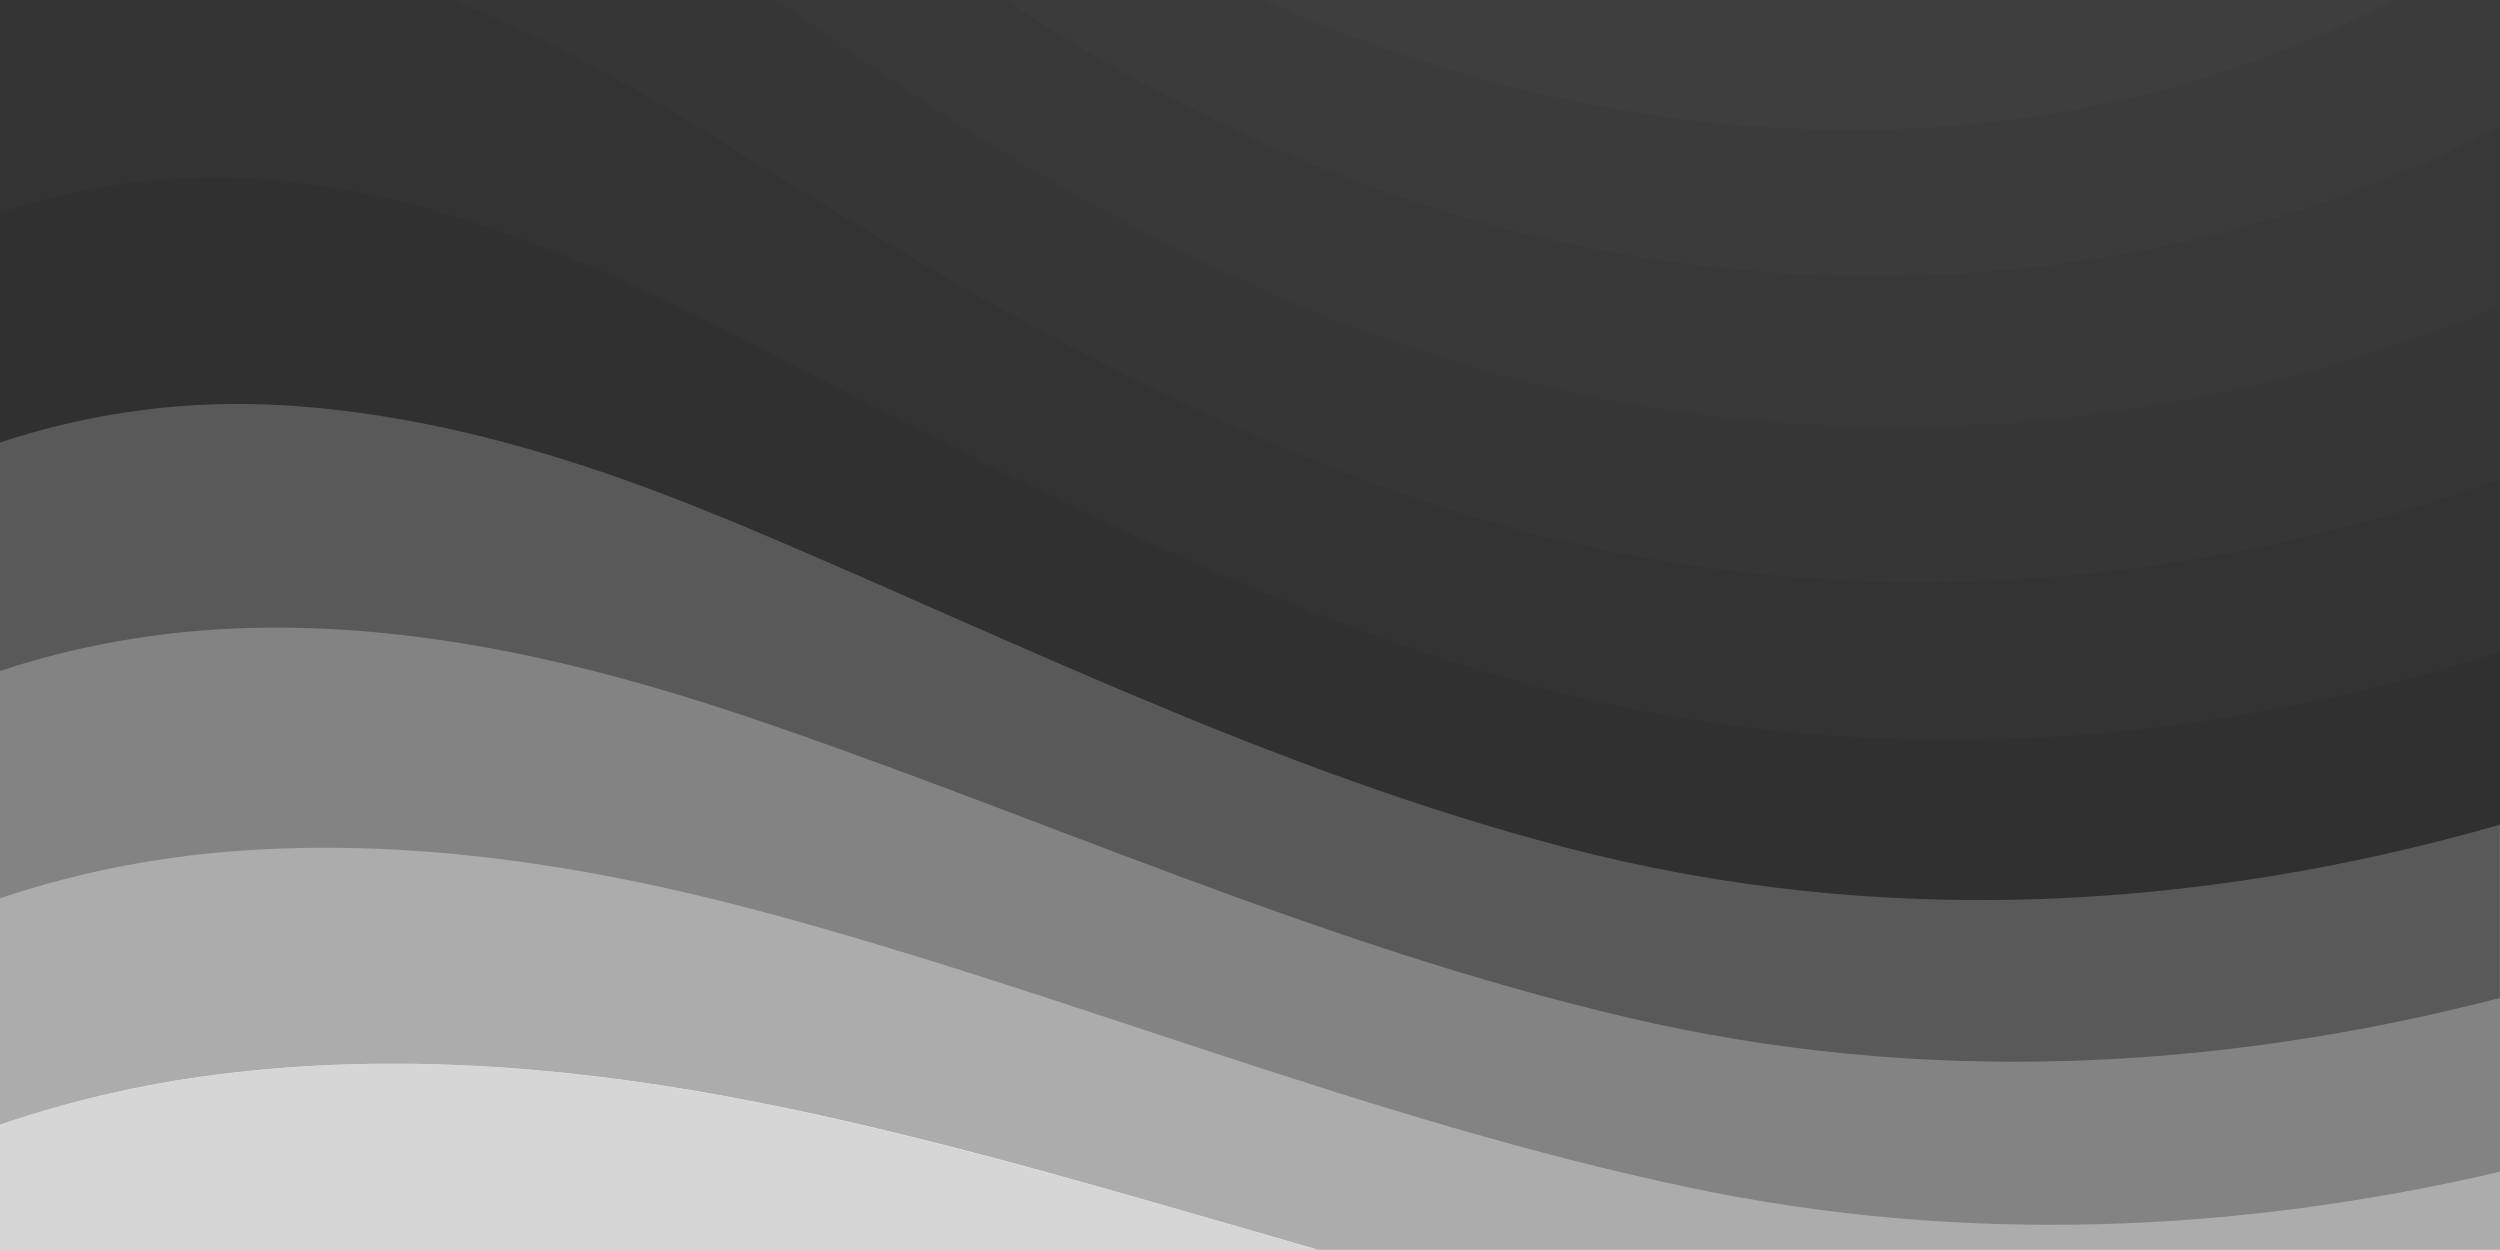
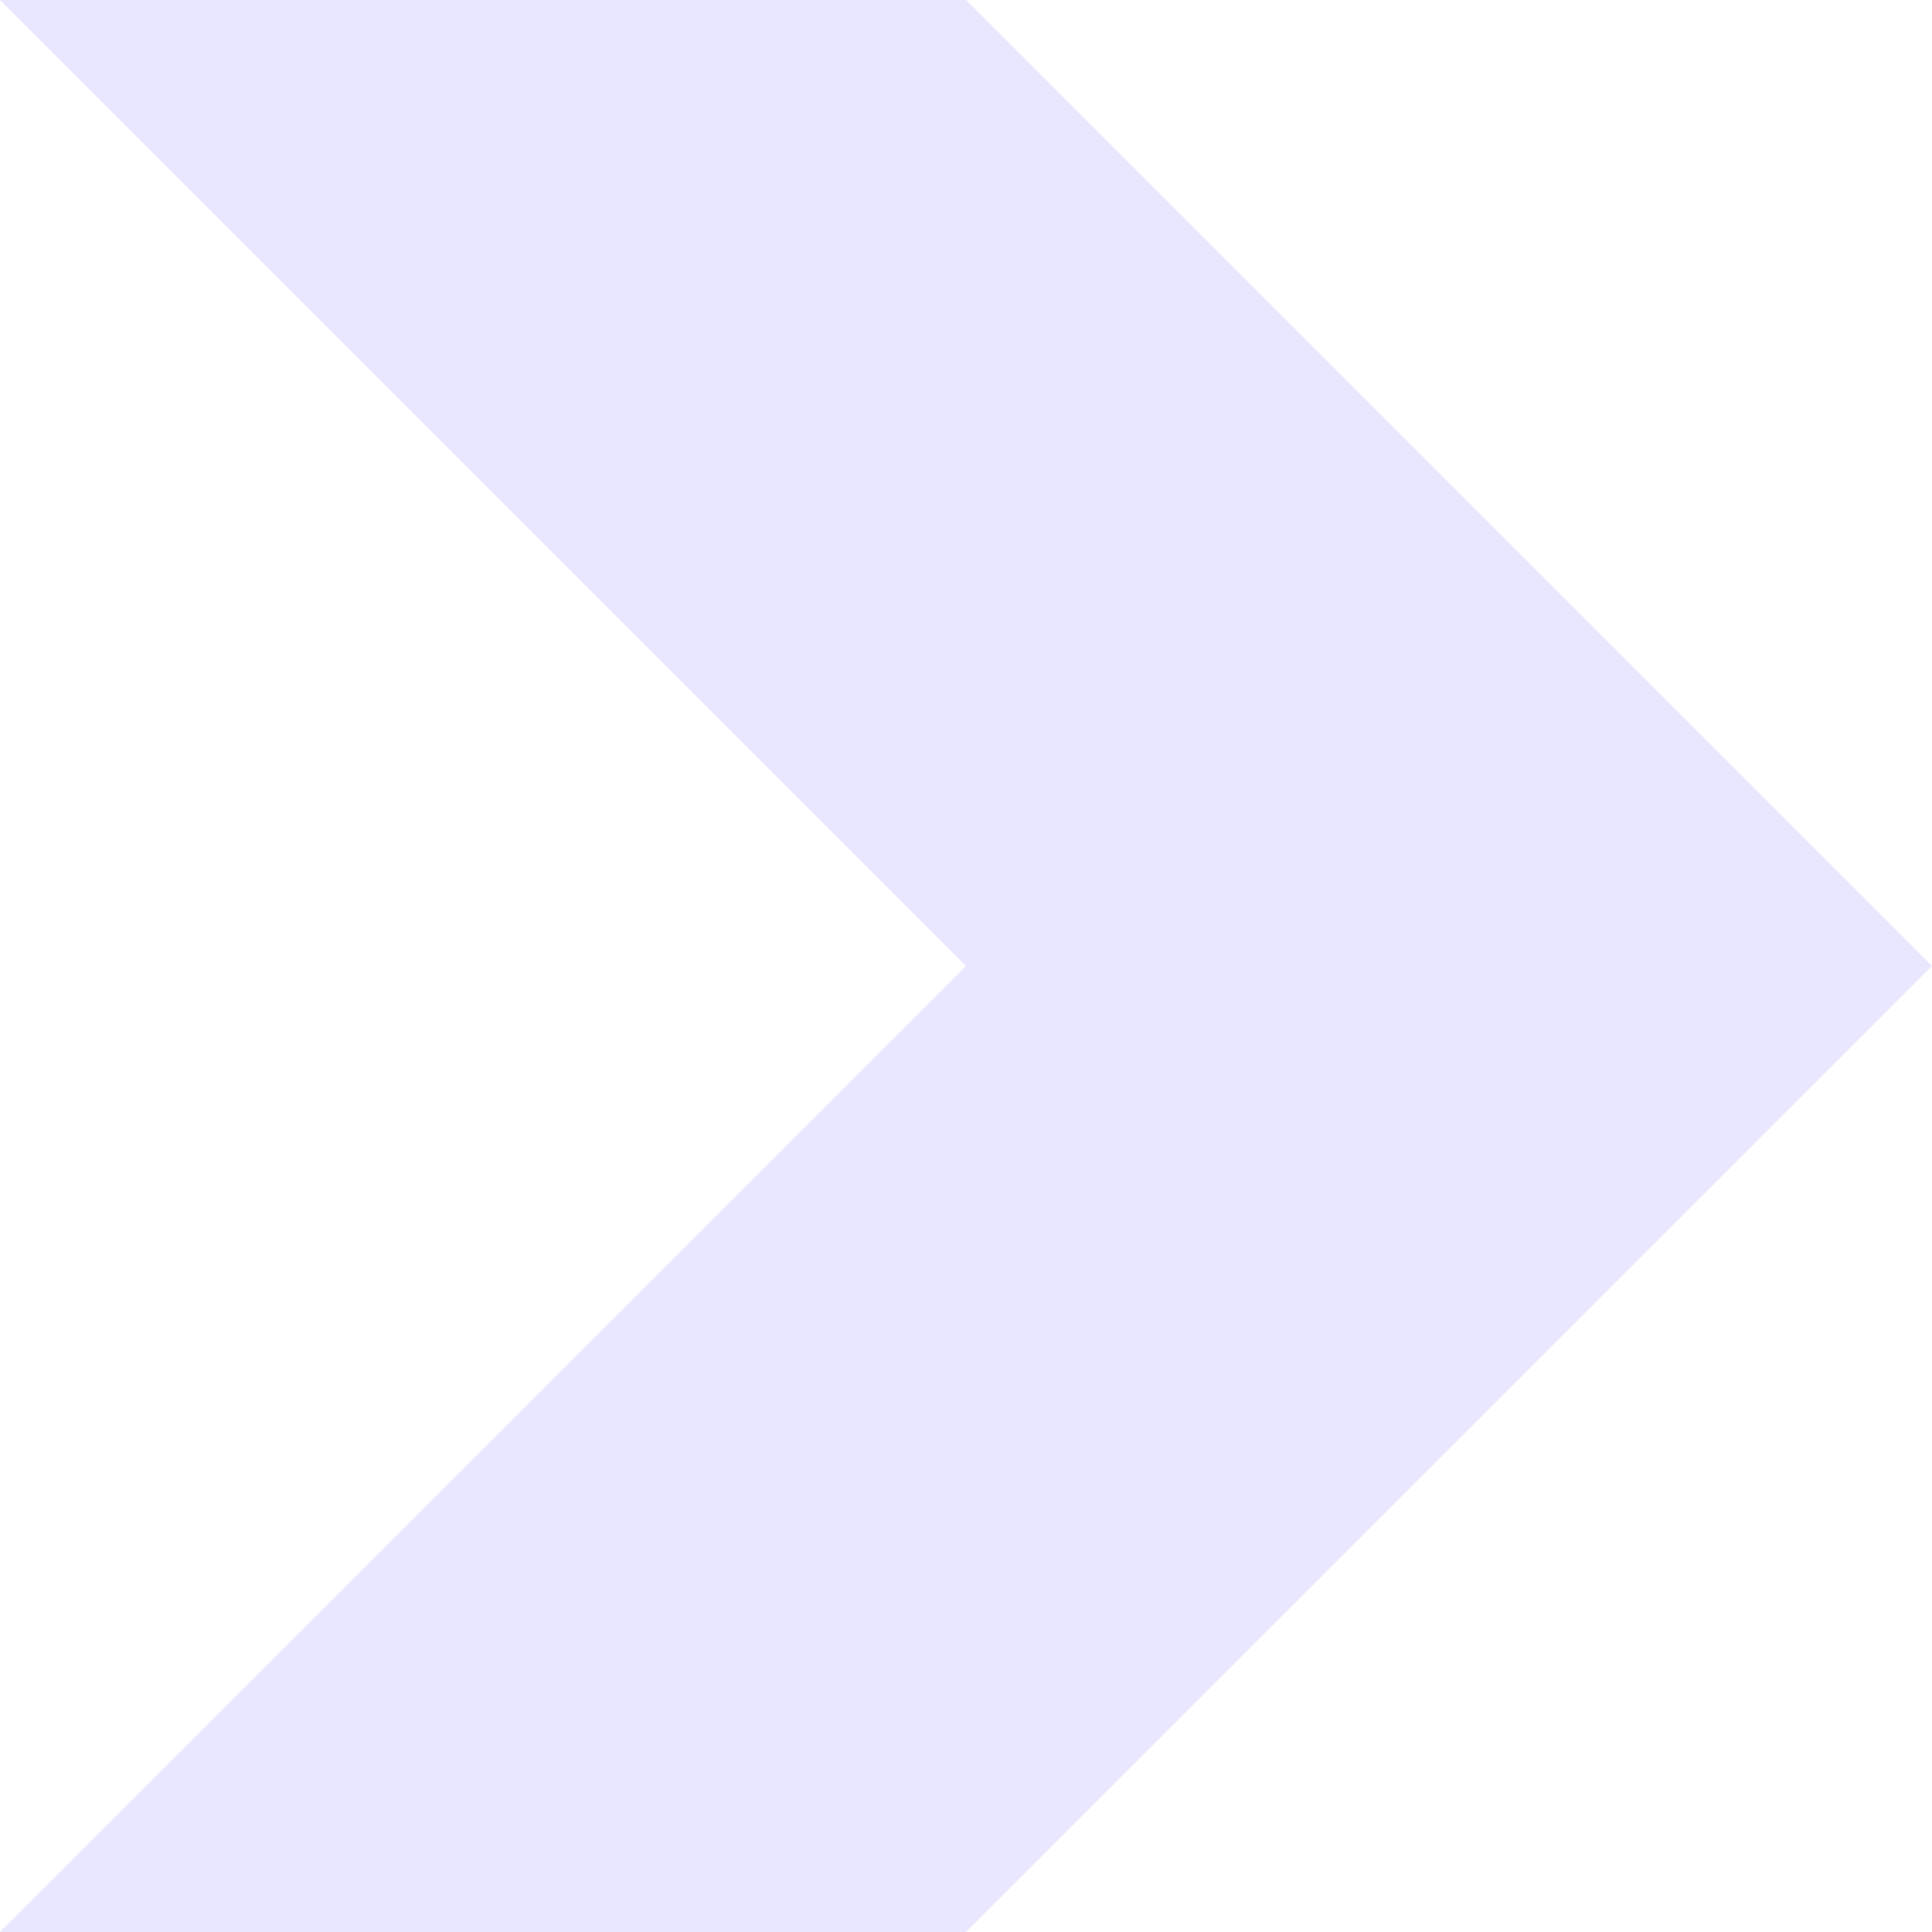
- <svg xmlns="http://www.w3.org/2000/svg" width="100%" height="100%" viewBox="0 0 1600 800">
-   <rect fill="#FFFFFF" width="1600" height="800" />
-   <g fill-opacity="1">
-     <path fill="#d6d6d6" d="M486 705.8c-109.3-21.8-223.4-32.2-335.3-19.4C99.5 692.1 49 703 0 719.8V800h843.8c-115.9-33.2-230.8-68.1-347.6-92.2C492.8 707.1 489.4 706.5 486 705.8z" />
-     <path fill="#acacac" d="M1600 0H0v719.8c49-16.8 99.5-27.8 150.7-33.5c111.9-12.7 226-2.4 335.3 19.4c3.4 0.7 6.8 1.4 10.2 2c116.8 24 231.7 59 347.6 92.2H1600V0z" />
-     <path fill="#838383" d="M478.4 581c3.2 0.8 6.4 1.7 9.5 2.5c196.2 52.5 388.7 133.5 593.5 176.6c174.2 36.6 349.5 29.2 518.6-10.2V0H0v574.9c52.3-17.6 106.5-27.7 161.1-30.9C268.4 537.4 375.7 554.2 478.4 581z" />
-     <path fill="#595959" d="M0 0v429.4c55.6-18.4 113.5-27.3 171.4-27.7c102.8-0.8 203.2 22.7 299.3 54.5c3 1 5.9 2 8.9 3c183.6 62 365.7 146.1 562.4 192.1c186.7 43.7 376.3 34.4 557.9-12.6V0H0z" />
-     <path fill="#303030" d="M181.8 259.4c98.2 6 191.9 35.2 281.3 72.1c2.8 1.1 5.5 2.3 8.3 3.4c171 71.6 342.7 158.5 531.3 207.7c198.8 51.8 403.4 40.8 597.3-14.8V0H0v283.2C59 263.6 120.6 255.7 181.8 259.4z" />
-     <path fill="#333333" d="M1600 0H0v136.3c62.3-20.9 127.7-27.5 192.2-19.2c93.6 12.1 180.5 47.7 263.3 89.6c2.6 1.3 5.1 2.6 7.7 3.9c158.4 81.1 319.7 170.9 500.3 223.2c210.5 61 430.8 49 636.6-16.6V0z" />
-     <path fill="#363636" d="M454.9 86.3C600.7 177 751.6 269.3 924.1 325c208.6 67.4 431.3 60.8 637.9-5.3c12.8-4.1 25.4-8.4 38.1-12.9V0H288.1c56 21.3 108.7 50.6 159.7 82C450.2 83.4 452.5 84.9 454.9 86.3z" />
-     <path fill="#383838" d="M1600 0H498c118.1 85.8 243.5 164.5 386.8 216.2c191.8 69.2 400 74.7 595 21.1c40.8-11.2 81.1-25.2 120.3-41.7V0z" />
-     <path fill="#3b3b3b" d="M1397.5 154.8c47.2-10.6 93.6-25.3 138.6-43.8c21.7-8.9 43-18.8 63.9-29.5V0H643.4c62.9 41.7 129.7 78.2 202.1 107.4C1020.4 178.1 1214.2 196.1 1397.5 154.8z" />
-     <path fill="#3E3E3E" d="M1315.3 72.4c75.3-12.6 148.9-37.1 216.8-72.4h-723C966.8 71 1144.7 101 1315.3 72.4z" />
-   </g>
+ <svg xmlns="http://www.w3.org/2000/svg" width="120" height="120" viewBox="0 0 120 120">
+   <rect fill="#FFFFFF" width="120" height="120" />
+   <polygon fill="#2500FF" fill-opacity=".1" points="120 0 120 60 90 30 60 0 0 0 0 0 60 60 0 120 60 120 90 90 120 60 120 0" />
</svg>
